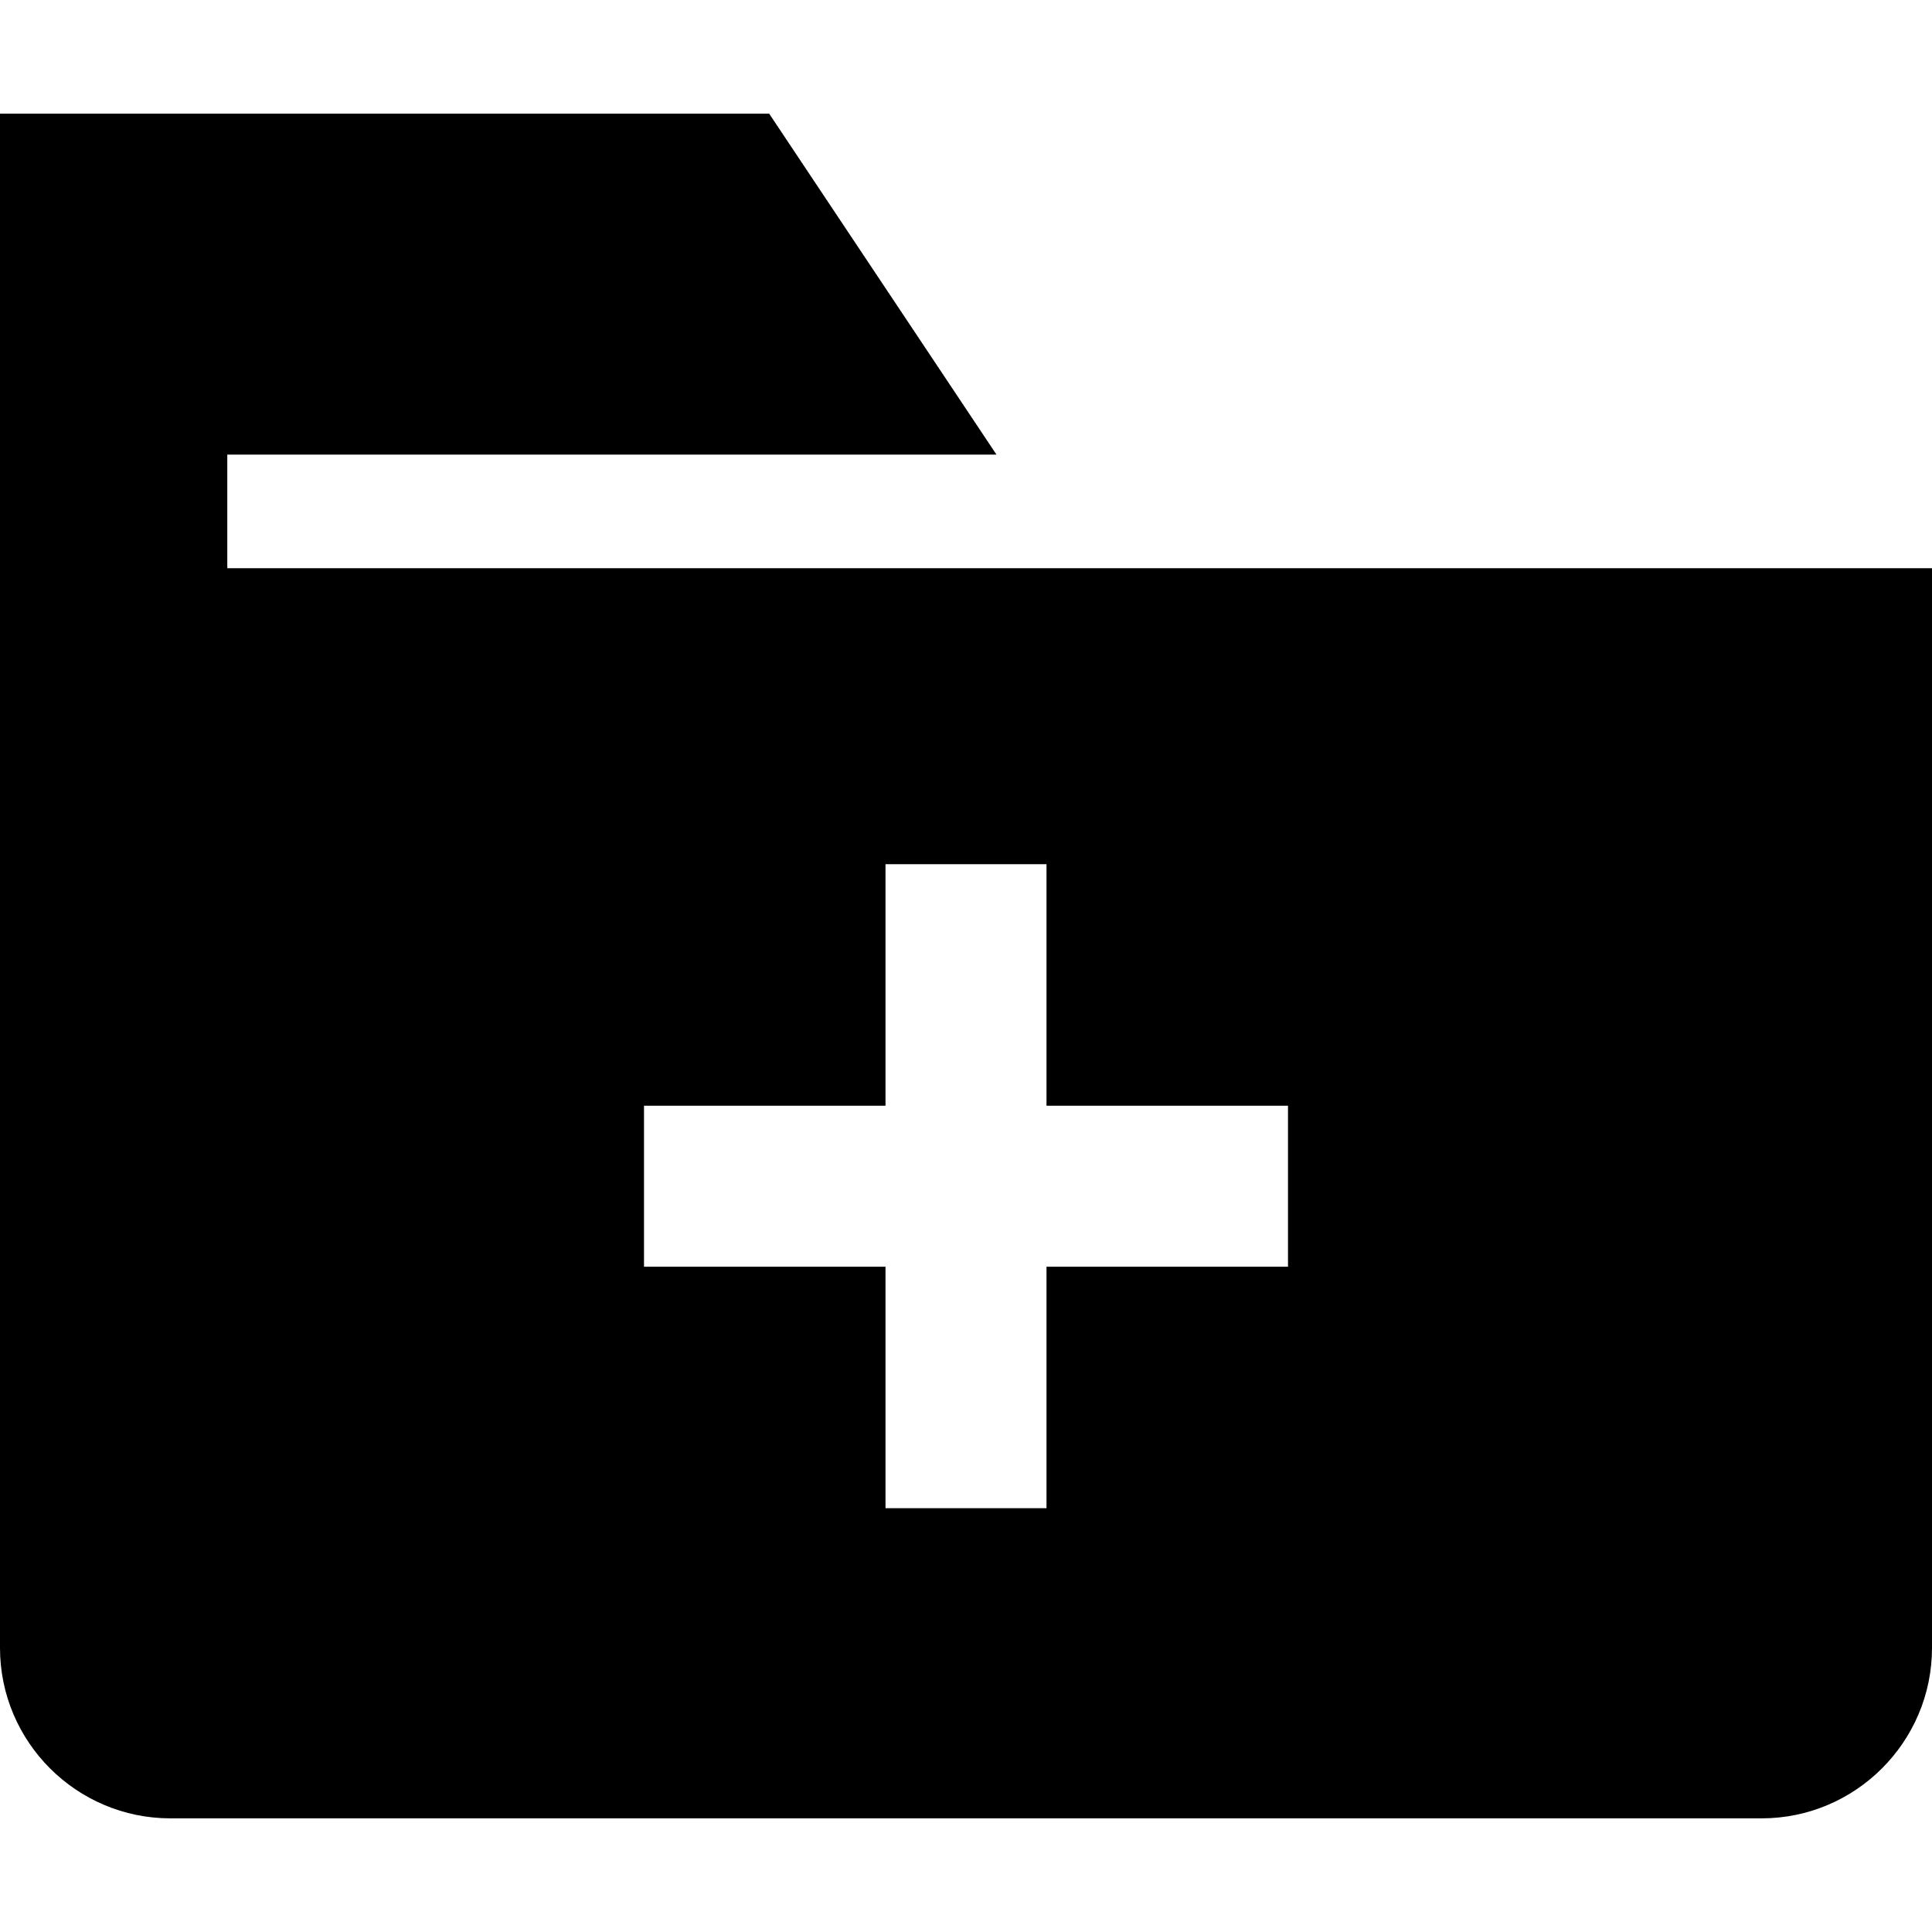
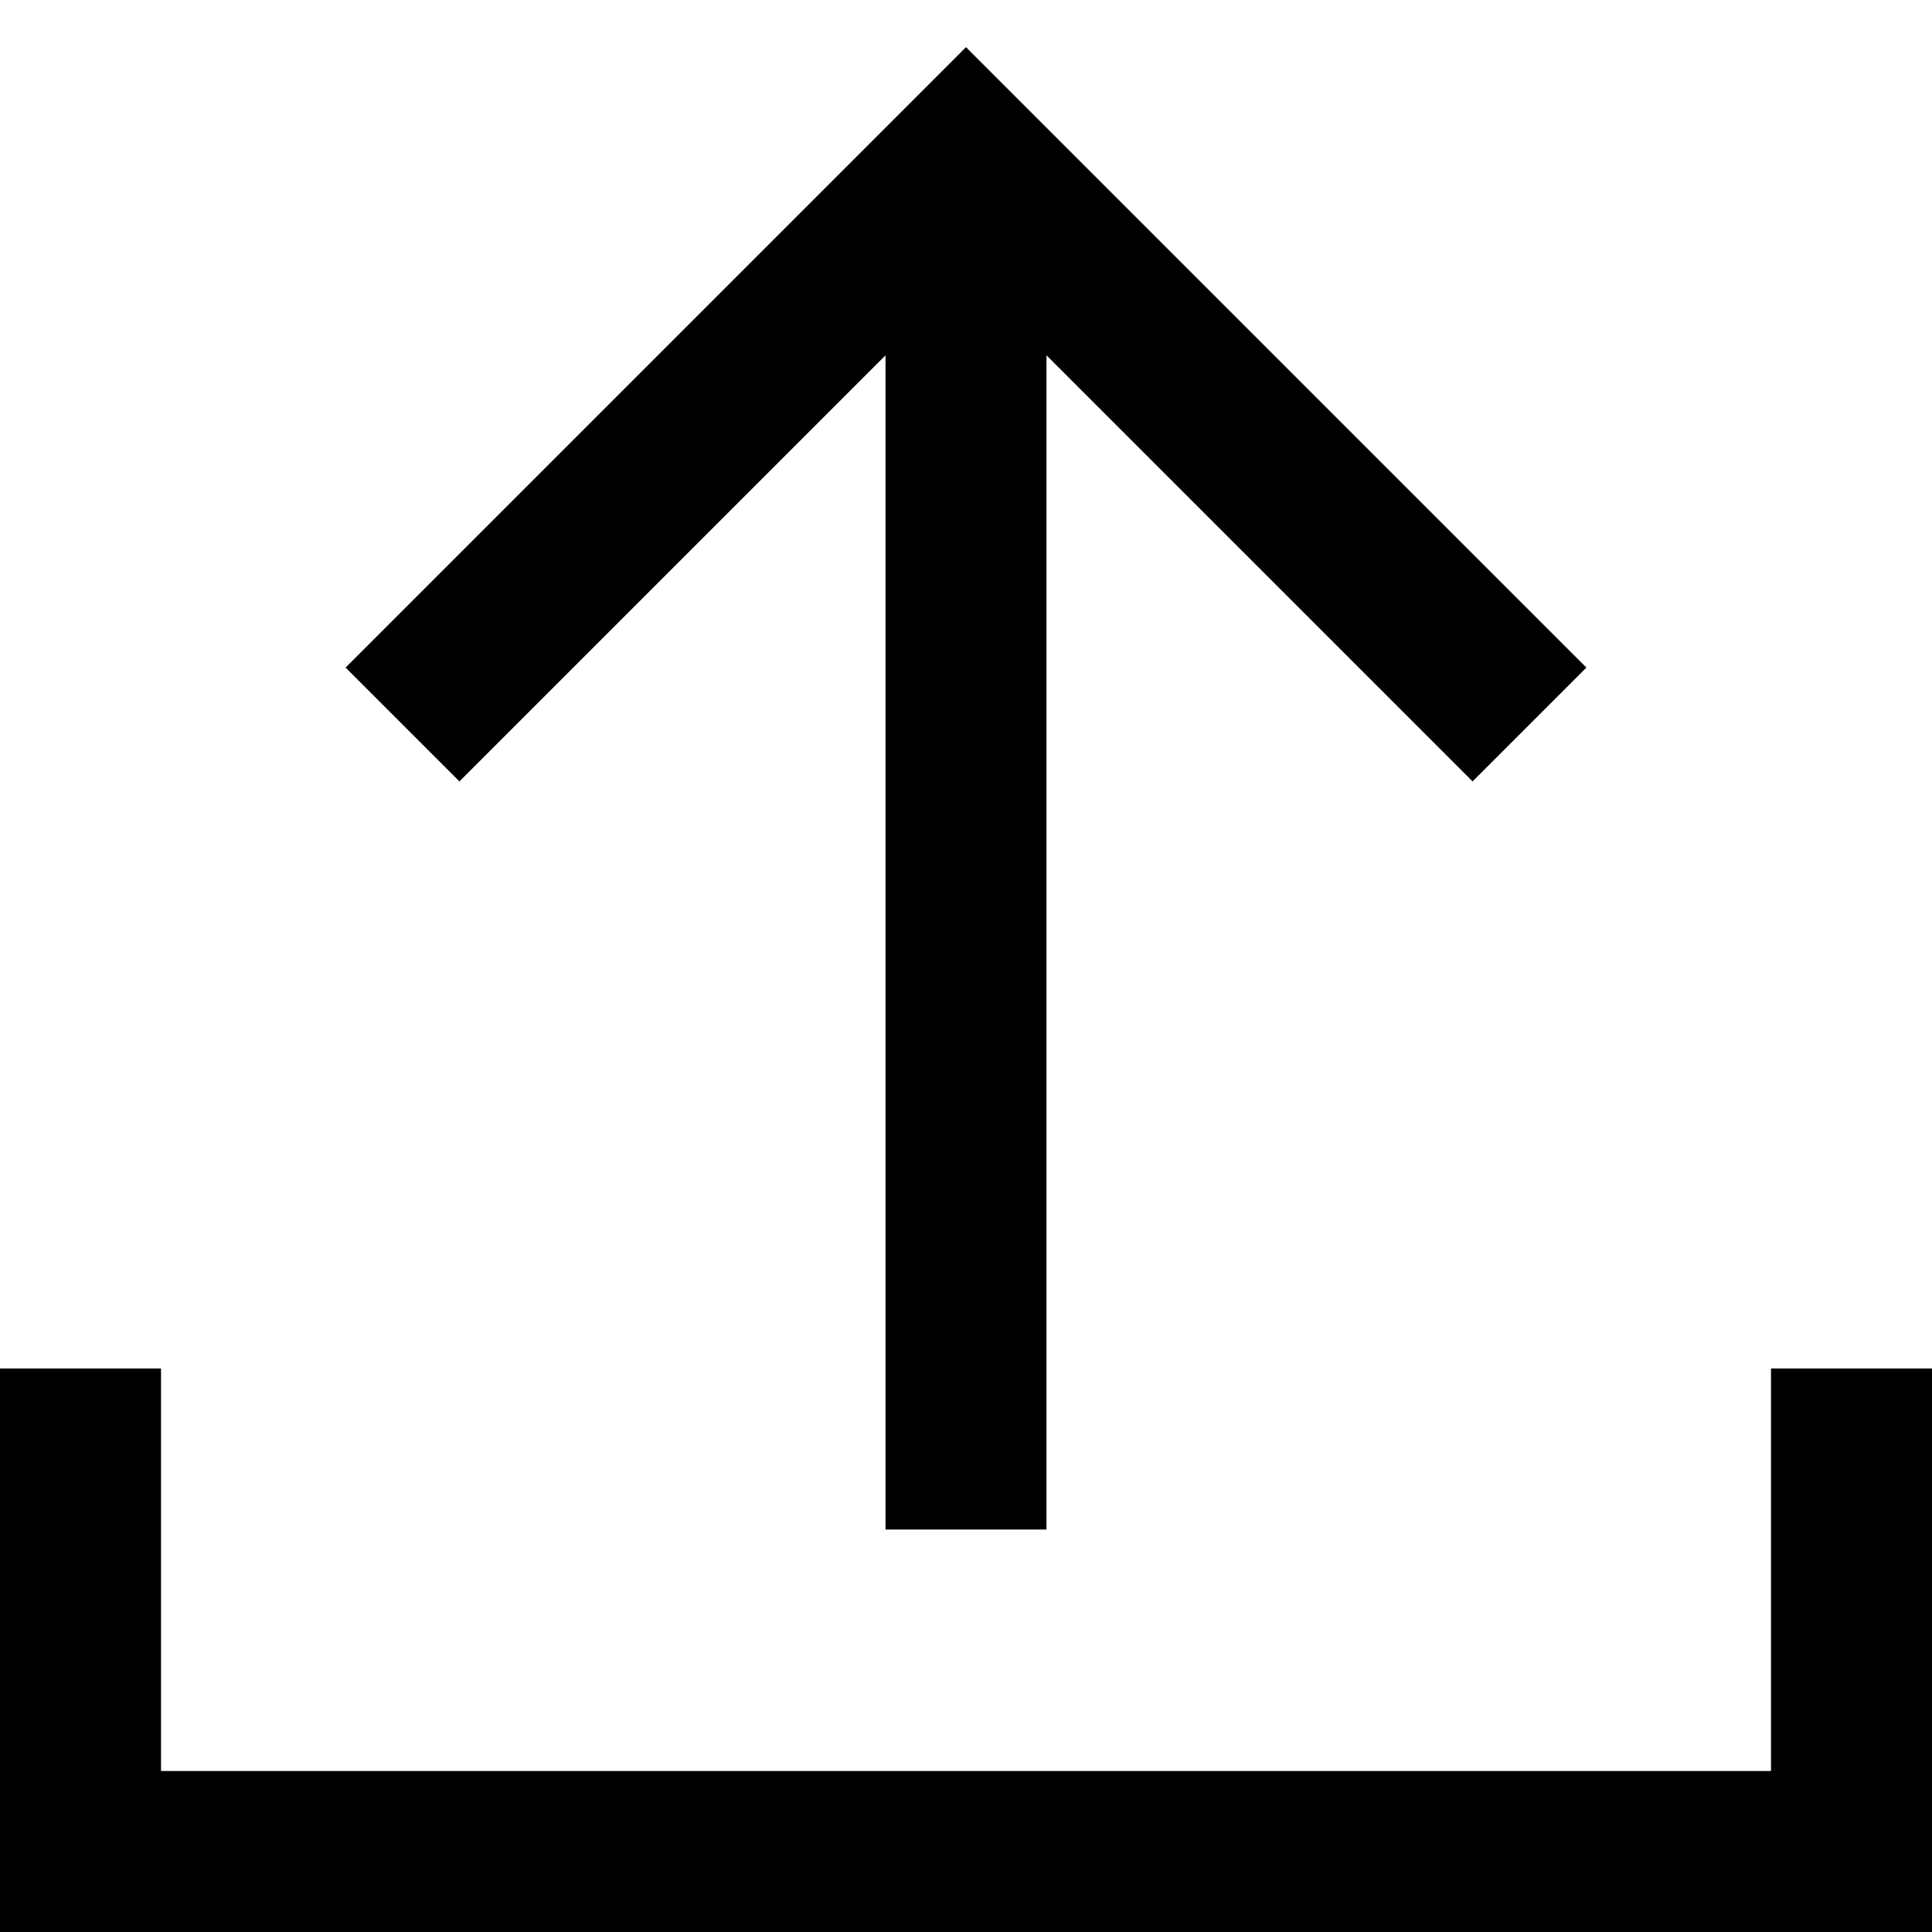
- <svg xmlns="http://www.w3.org/2000/svg" fill="#000000" width="800px" height="800px" viewBox="0 0 1920 1920">
-   <path d="m764.386 112.941 225.882 338.824H225.882v112.94H1920v1072.942c0 93.402-76.01 169.412-169.412 169.412H169.412C76.009 1807.059 0 1731.049 0 1637.647V112.941h764.386ZM1040 858.846H880v240H640v160h240v240h160v-240h240v-160h-240v-240Z" fill-rule="evenodd" />
+ <svg xmlns="http://www.w3.org/2000/svg" width="800px" height="800px" viewBox="0 0 24 24">
+   <path fill="none" stroke="#000000" stroke-width="2" d="M1,17 L1,23 L23,23 L23,17 M12,2 L12,19 M5,9 L12,2 L19,9" />
</svg>
